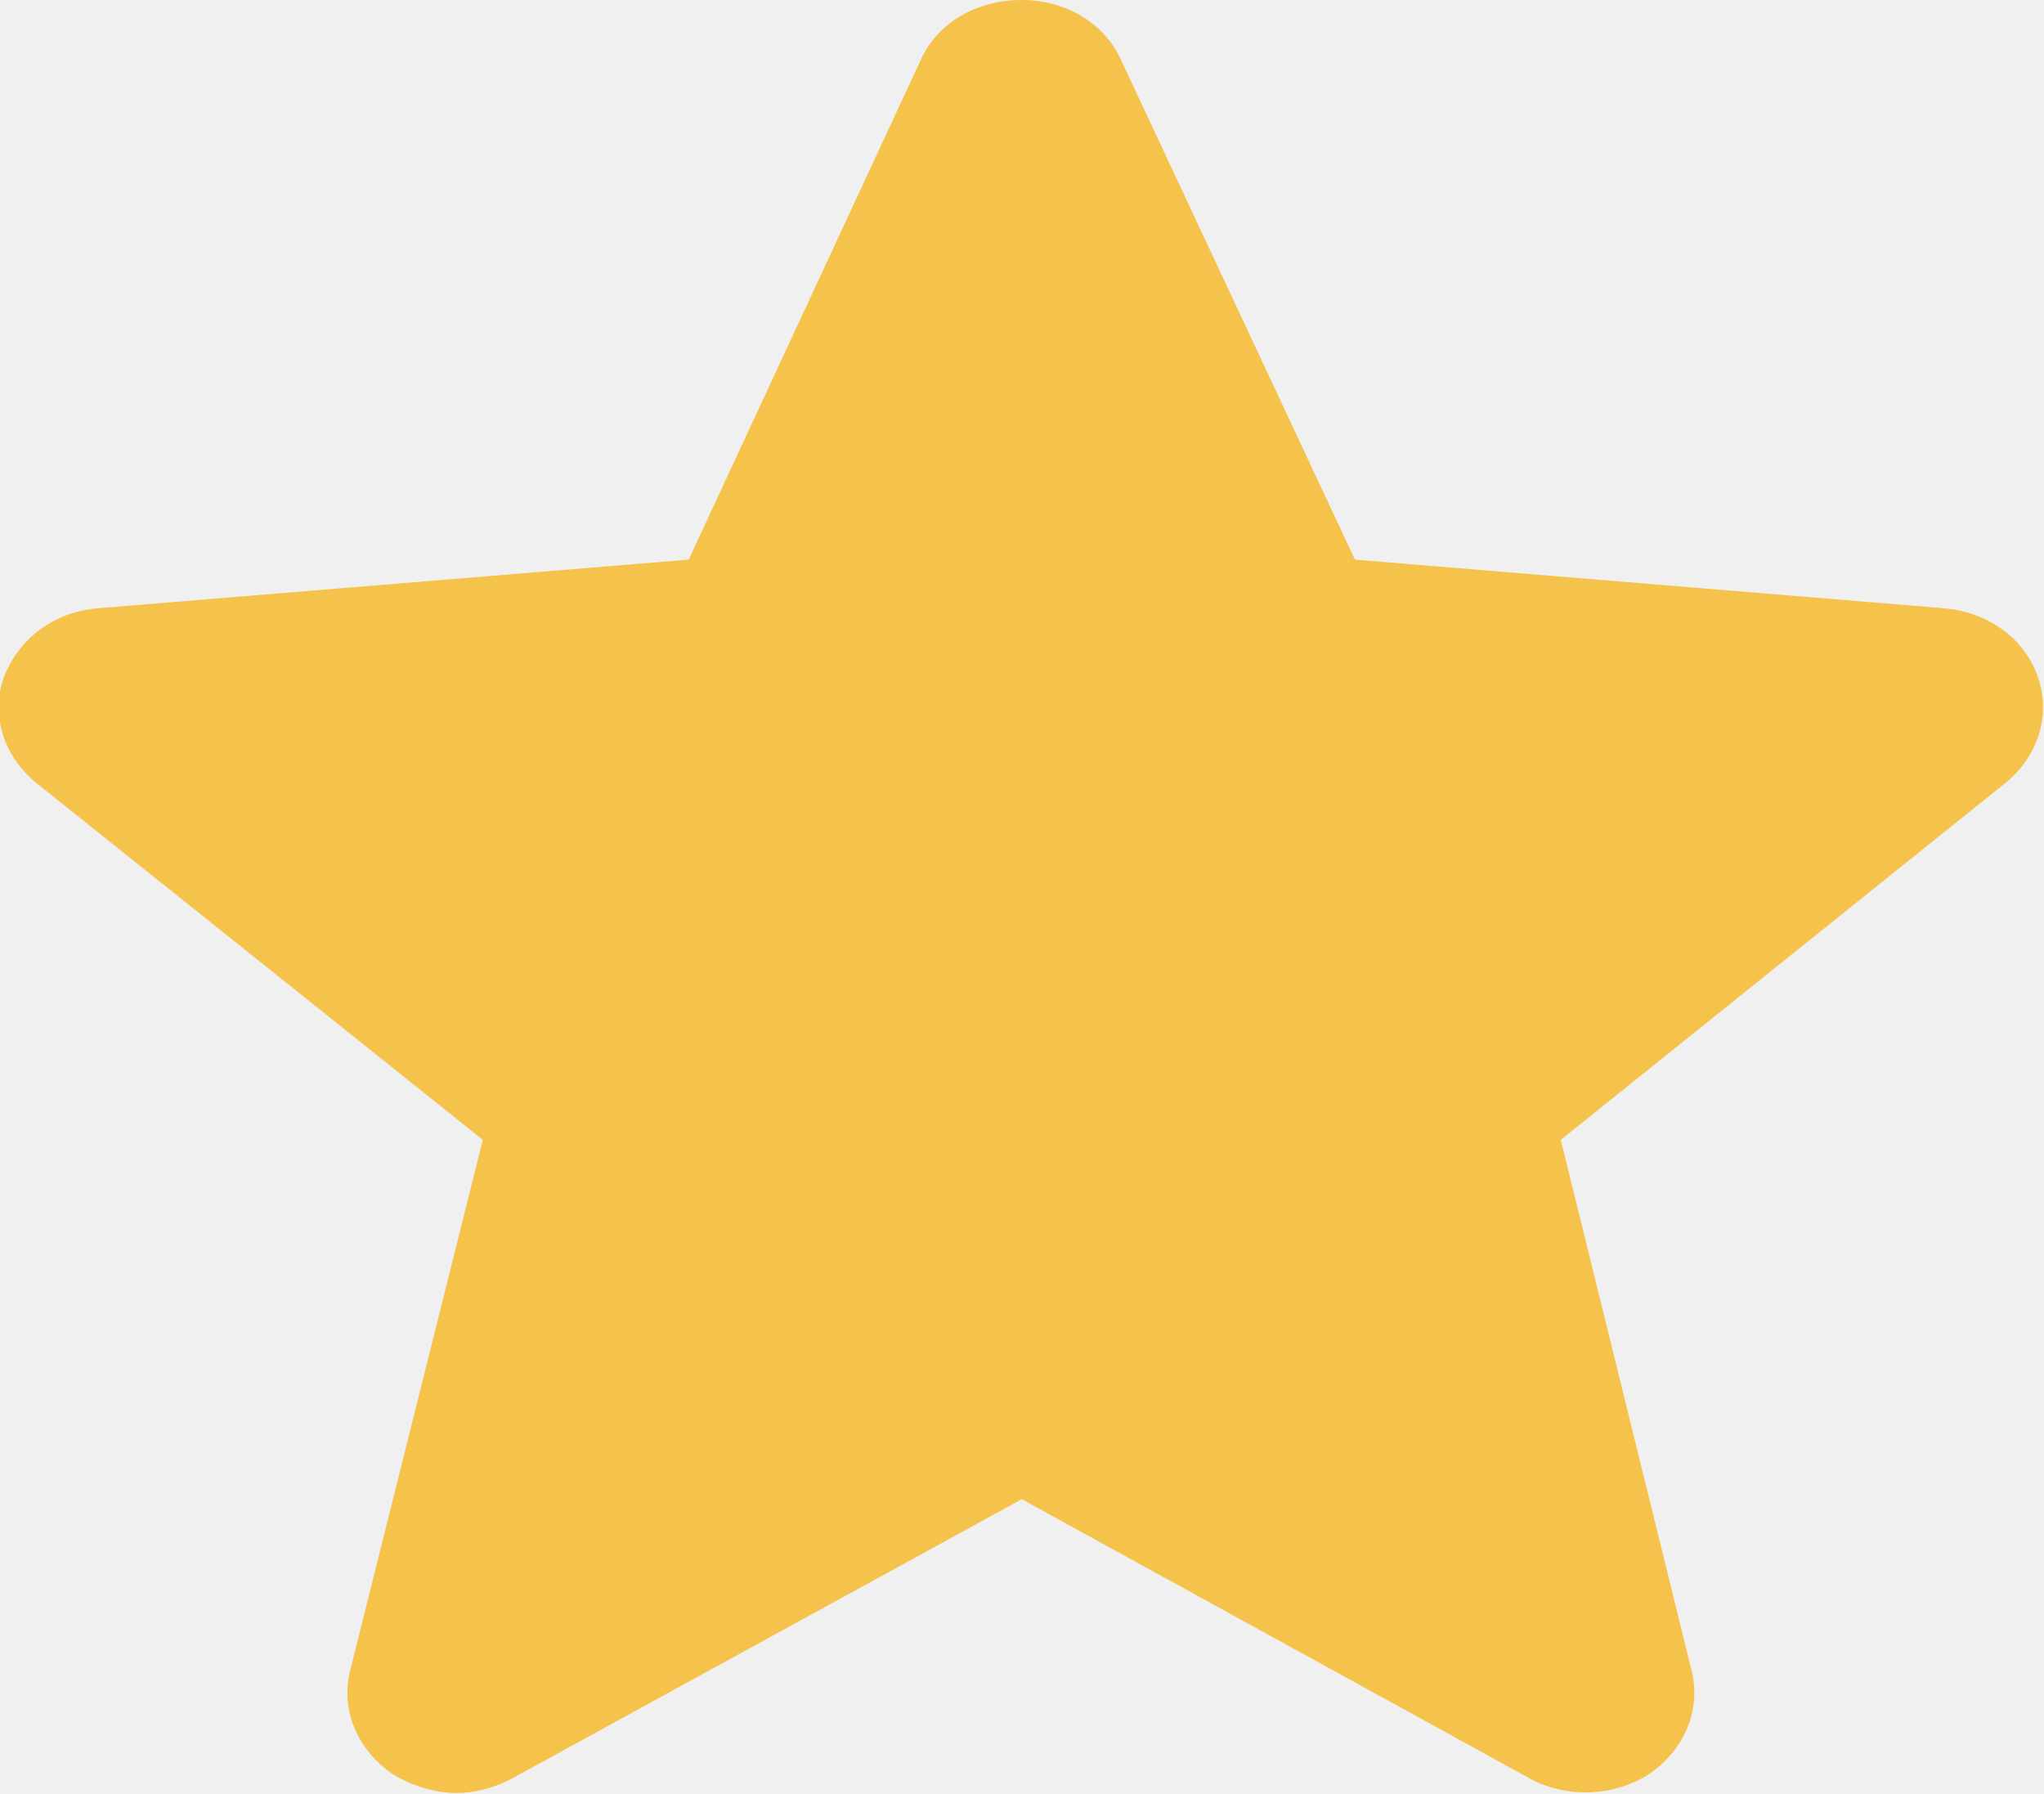
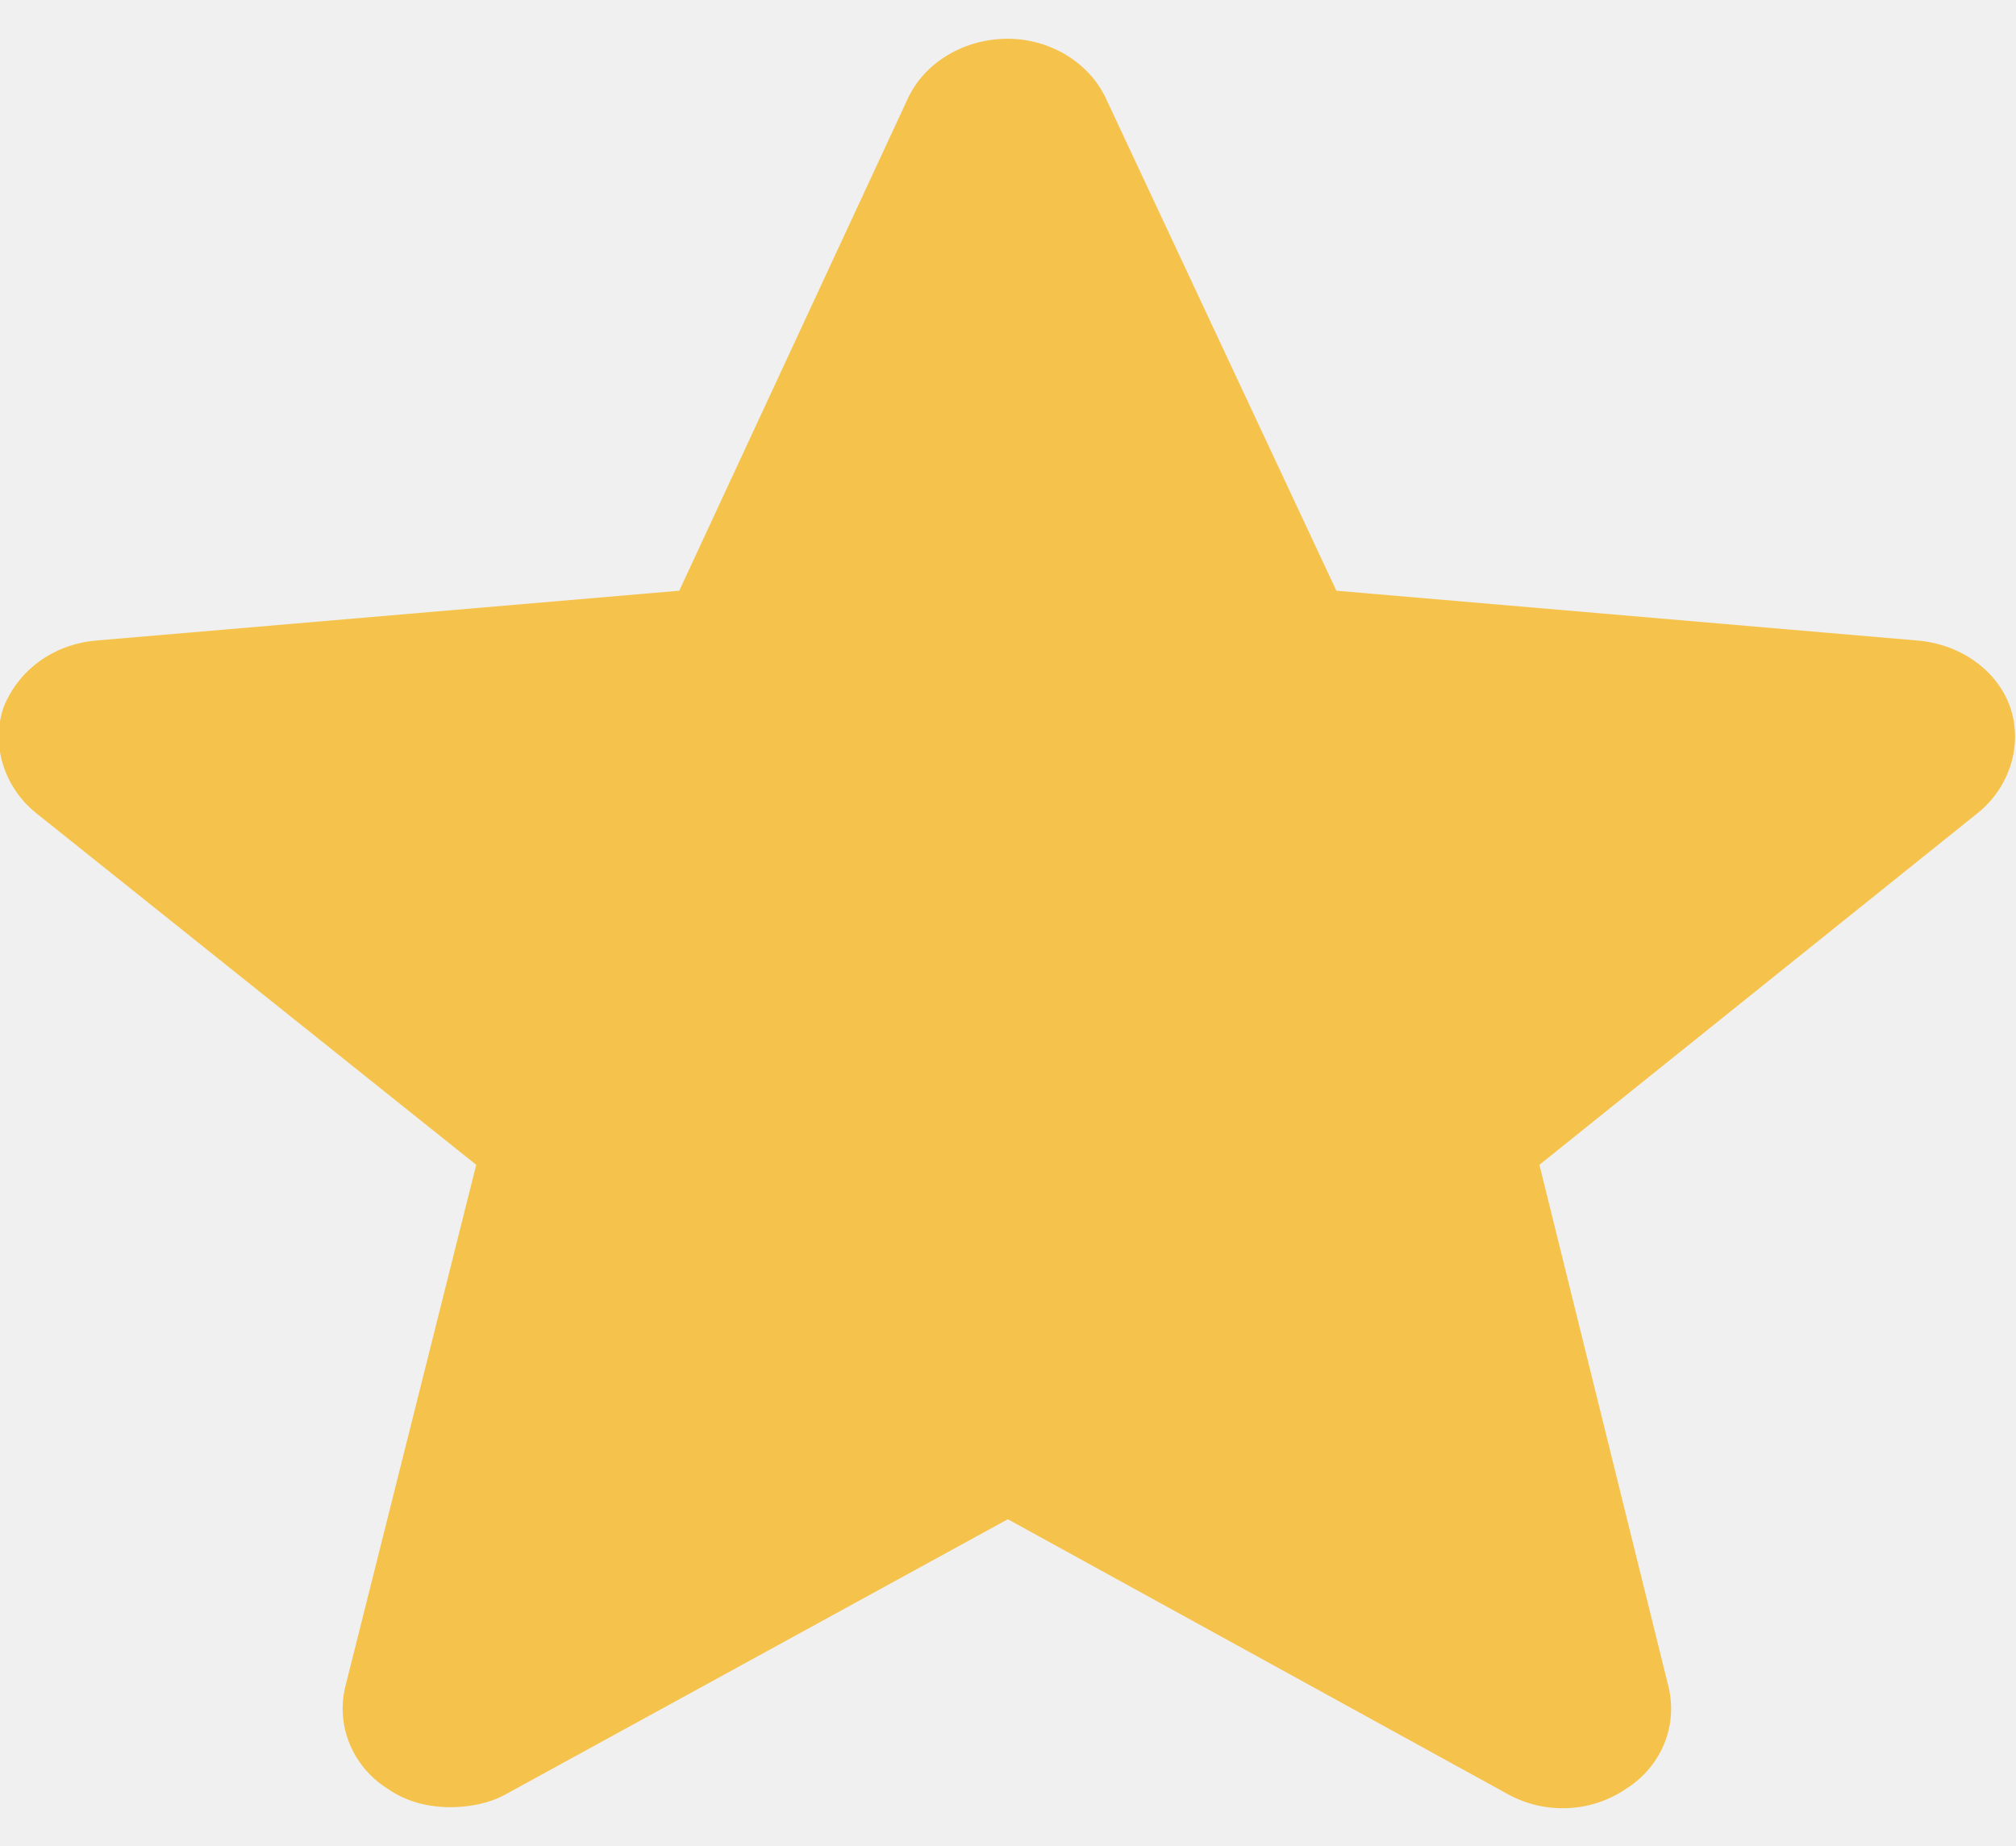
- <svg xmlns="http://www.w3.org/2000/svg" width="10.922" height="9.583" viewBox="0 0 10.922 9.583" fill="none">
-   <defs />
-   <path d="M10.89 3.62C10.82 3.41 10.62 3.27 10.39 3.25L7.24 2.99L5.99 0.32C5.9 0.12 5.69 0 5.46 0C5.22 0 5.01 0.12 4.92 0.32L3.68 2.99L0.52 3.25C0.29 3.27 0.1 3.41 0.02 3.62C-0.05 3.82 0.02 4.04 0.19 4.18L2.58 6.09L1.87 8.93C1.82 9.14 1.91 9.35 2.1 9.48C2.2 9.54 2.32 9.58 2.44 9.58C2.54 9.58 2.65 9.55 2.74 9.5L5.46 8.01L8.17 9.5C8.37 9.61 8.62 9.6 8.81 9.48C9 9.35 9.09 9.14 9.04 8.93L8.34 6.09L10.72 4.18C10.89 4.04 10.96 3.82 10.89 3.62Z" fill="#F5C34B" fill-opacity="1" fill-rule="nonzero" />
+ <svg xmlns="http://www.w3.org/2000/svg" width="10.922" height="10" viewBox="0 0 10.922 10" fill="none">
+   <defs>
+     <clipPath id="clip195_1339">
+       <rect id="star (1) 1" width="10.922" height="10" fill="white" fill-opacity="0" />
+     </clipPath>
+   </defs>
+   <rect id="star (1) 1" width="10.922" height="10" fill="#FFFFFF" fill-opacity="0" />
+   <g clip-path="url(#clip195_1339)">
+     <path id="Vector" d="M10.89 3.83C10.82 3.63 10.62 3.49 10.39 3.47L7.24 3.2L5.99 0.53C5.9 0.34 5.69 0.21 5.46 0.21C5.22 0.21 5.01 0.34 4.92 0.53L3.68 3.2L0.52 3.47C0.29 3.49 0.1 3.63 0.02 3.83C-0.05 4.03 0.02 4.26 0.19 4.4L2.58 6.31L1.87 9.14C1.82 9.35 1.91 9.57 2.1 9.69C2.2 9.76 2.32 9.79 2.44 9.79C2.54 9.79 2.65 9.77 2.74 9.72L5.46 8.23L8.17 9.72C8.37 9.83 8.62 9.82 8.81 9.69C9 9.57 9.09 9.35 9.04 9.14L8.34 6.31L10.72 4.4C10.89 4.26 10.96 4.03 10.89 3.83Z" fill="#F5C34B" fill-opacity="1" fill-rule="nonzero" />
+   </g>
</svg>
